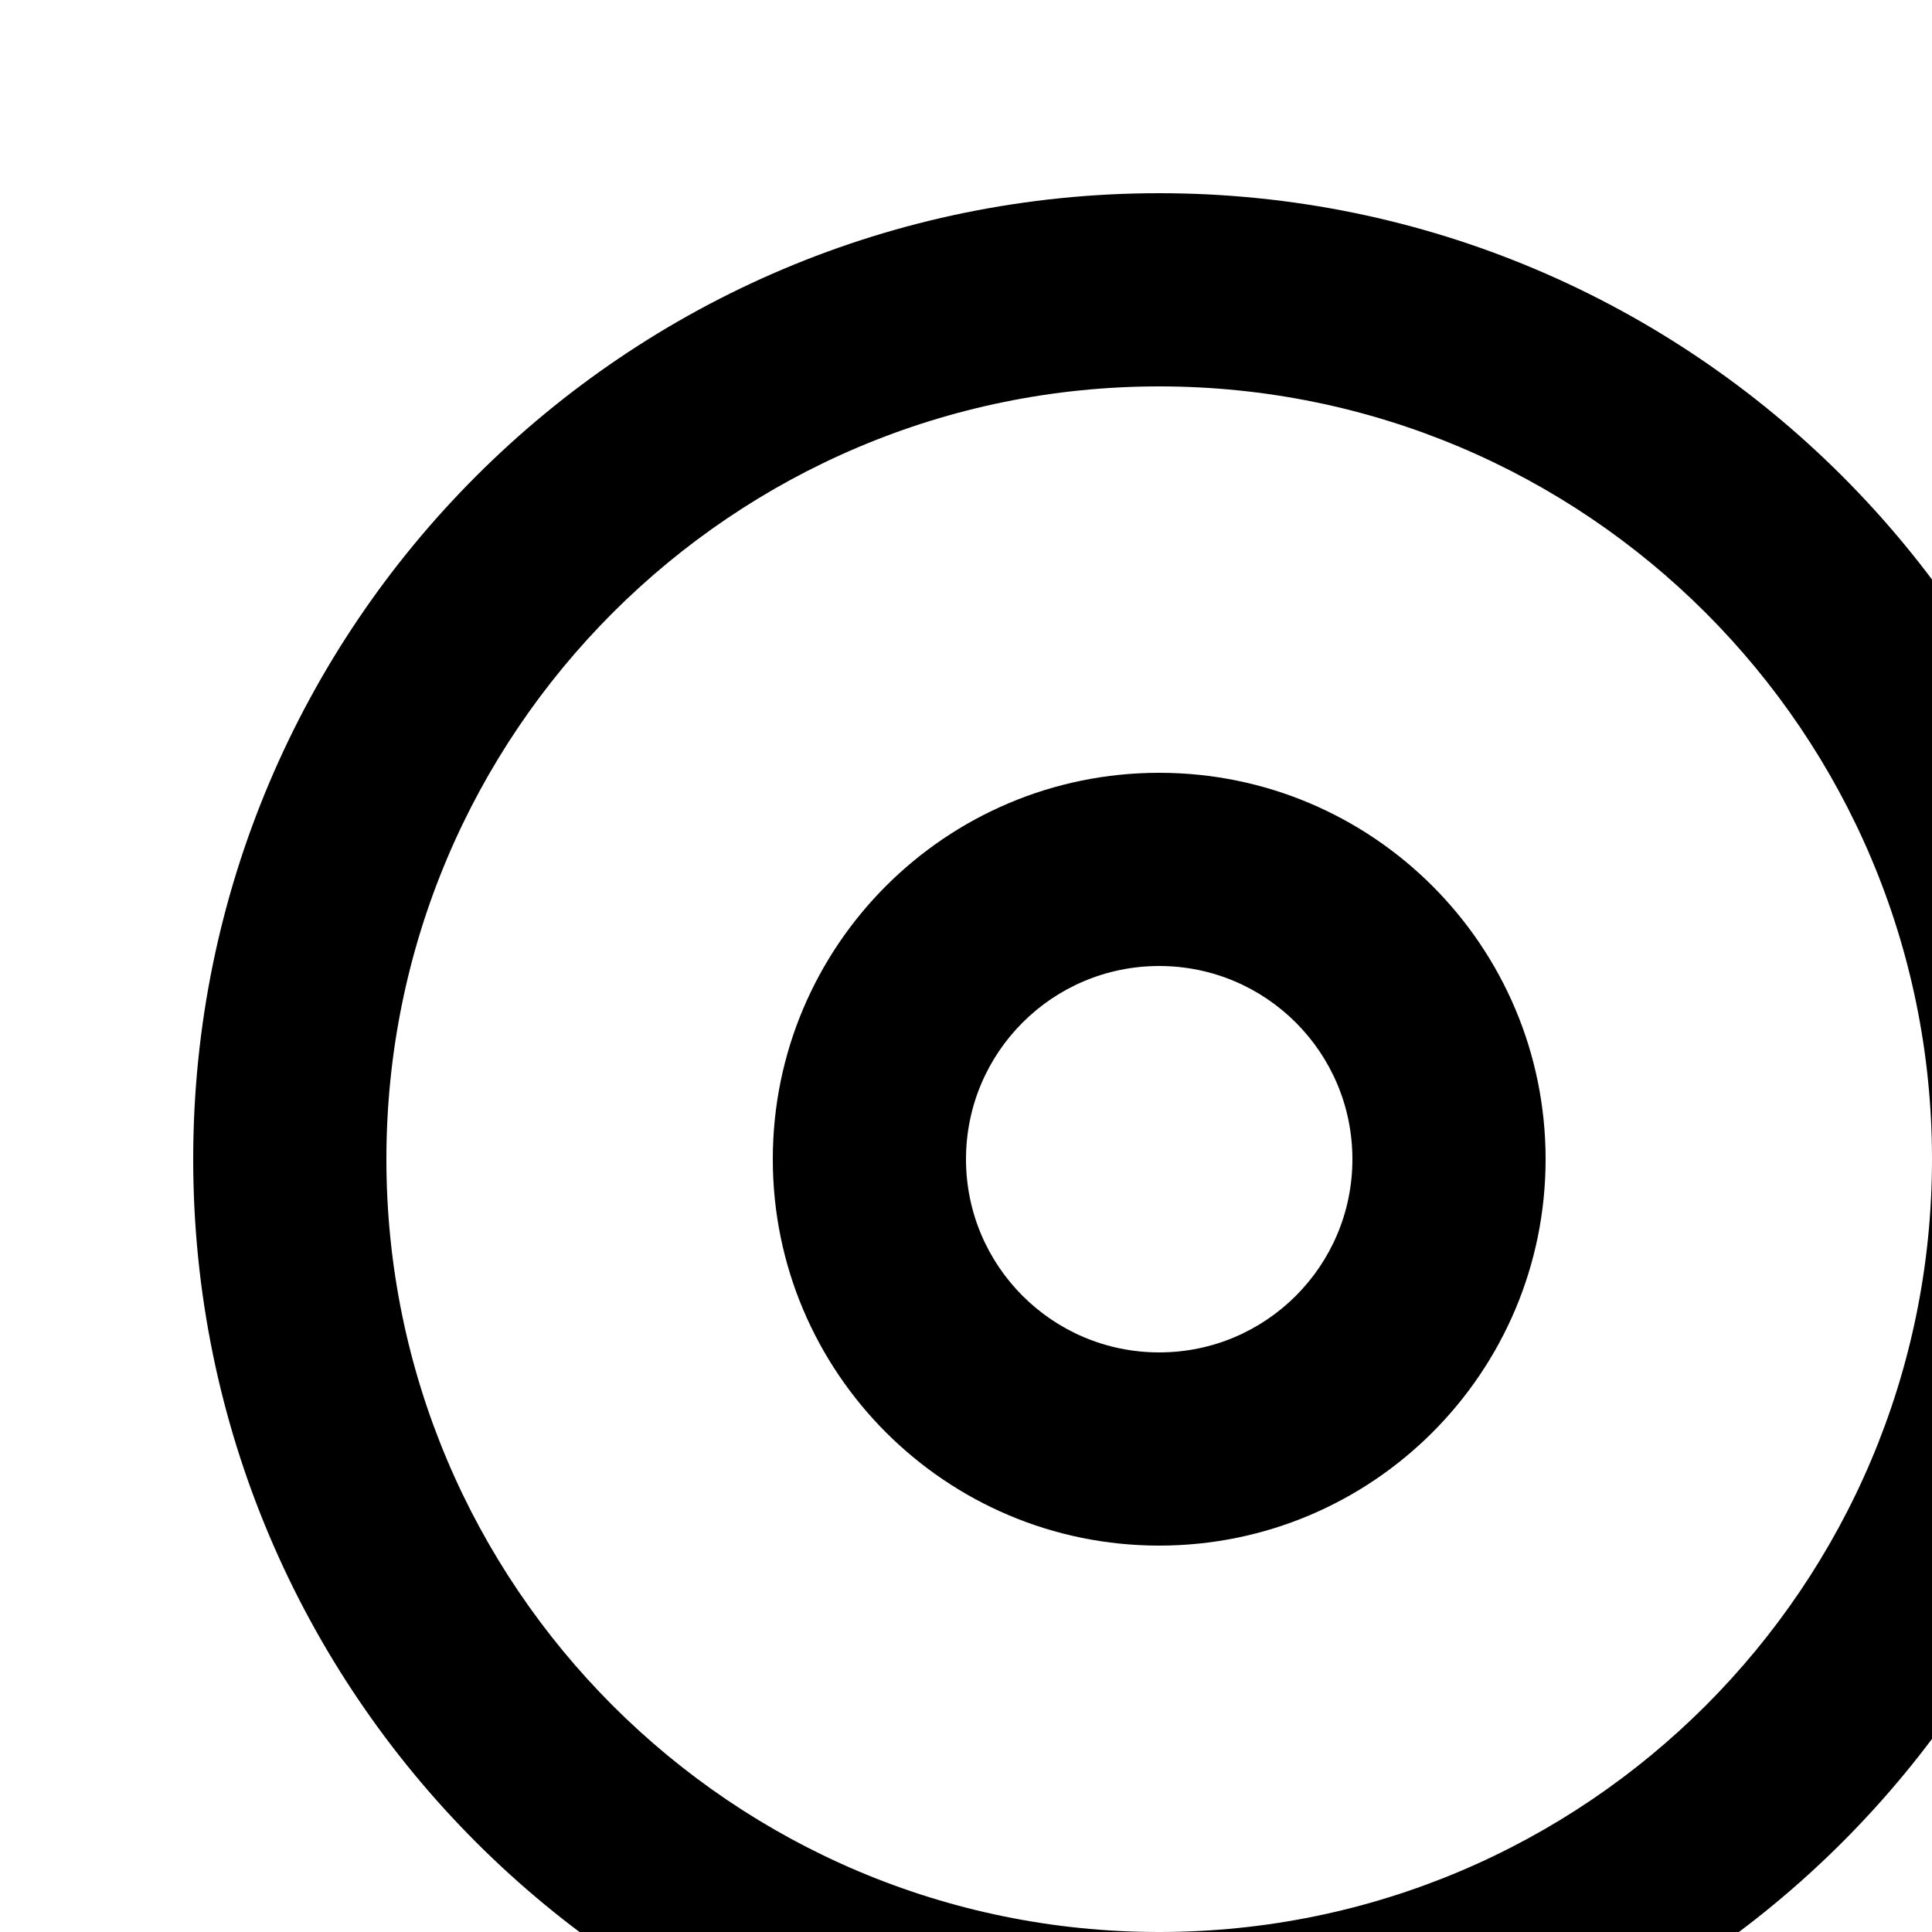
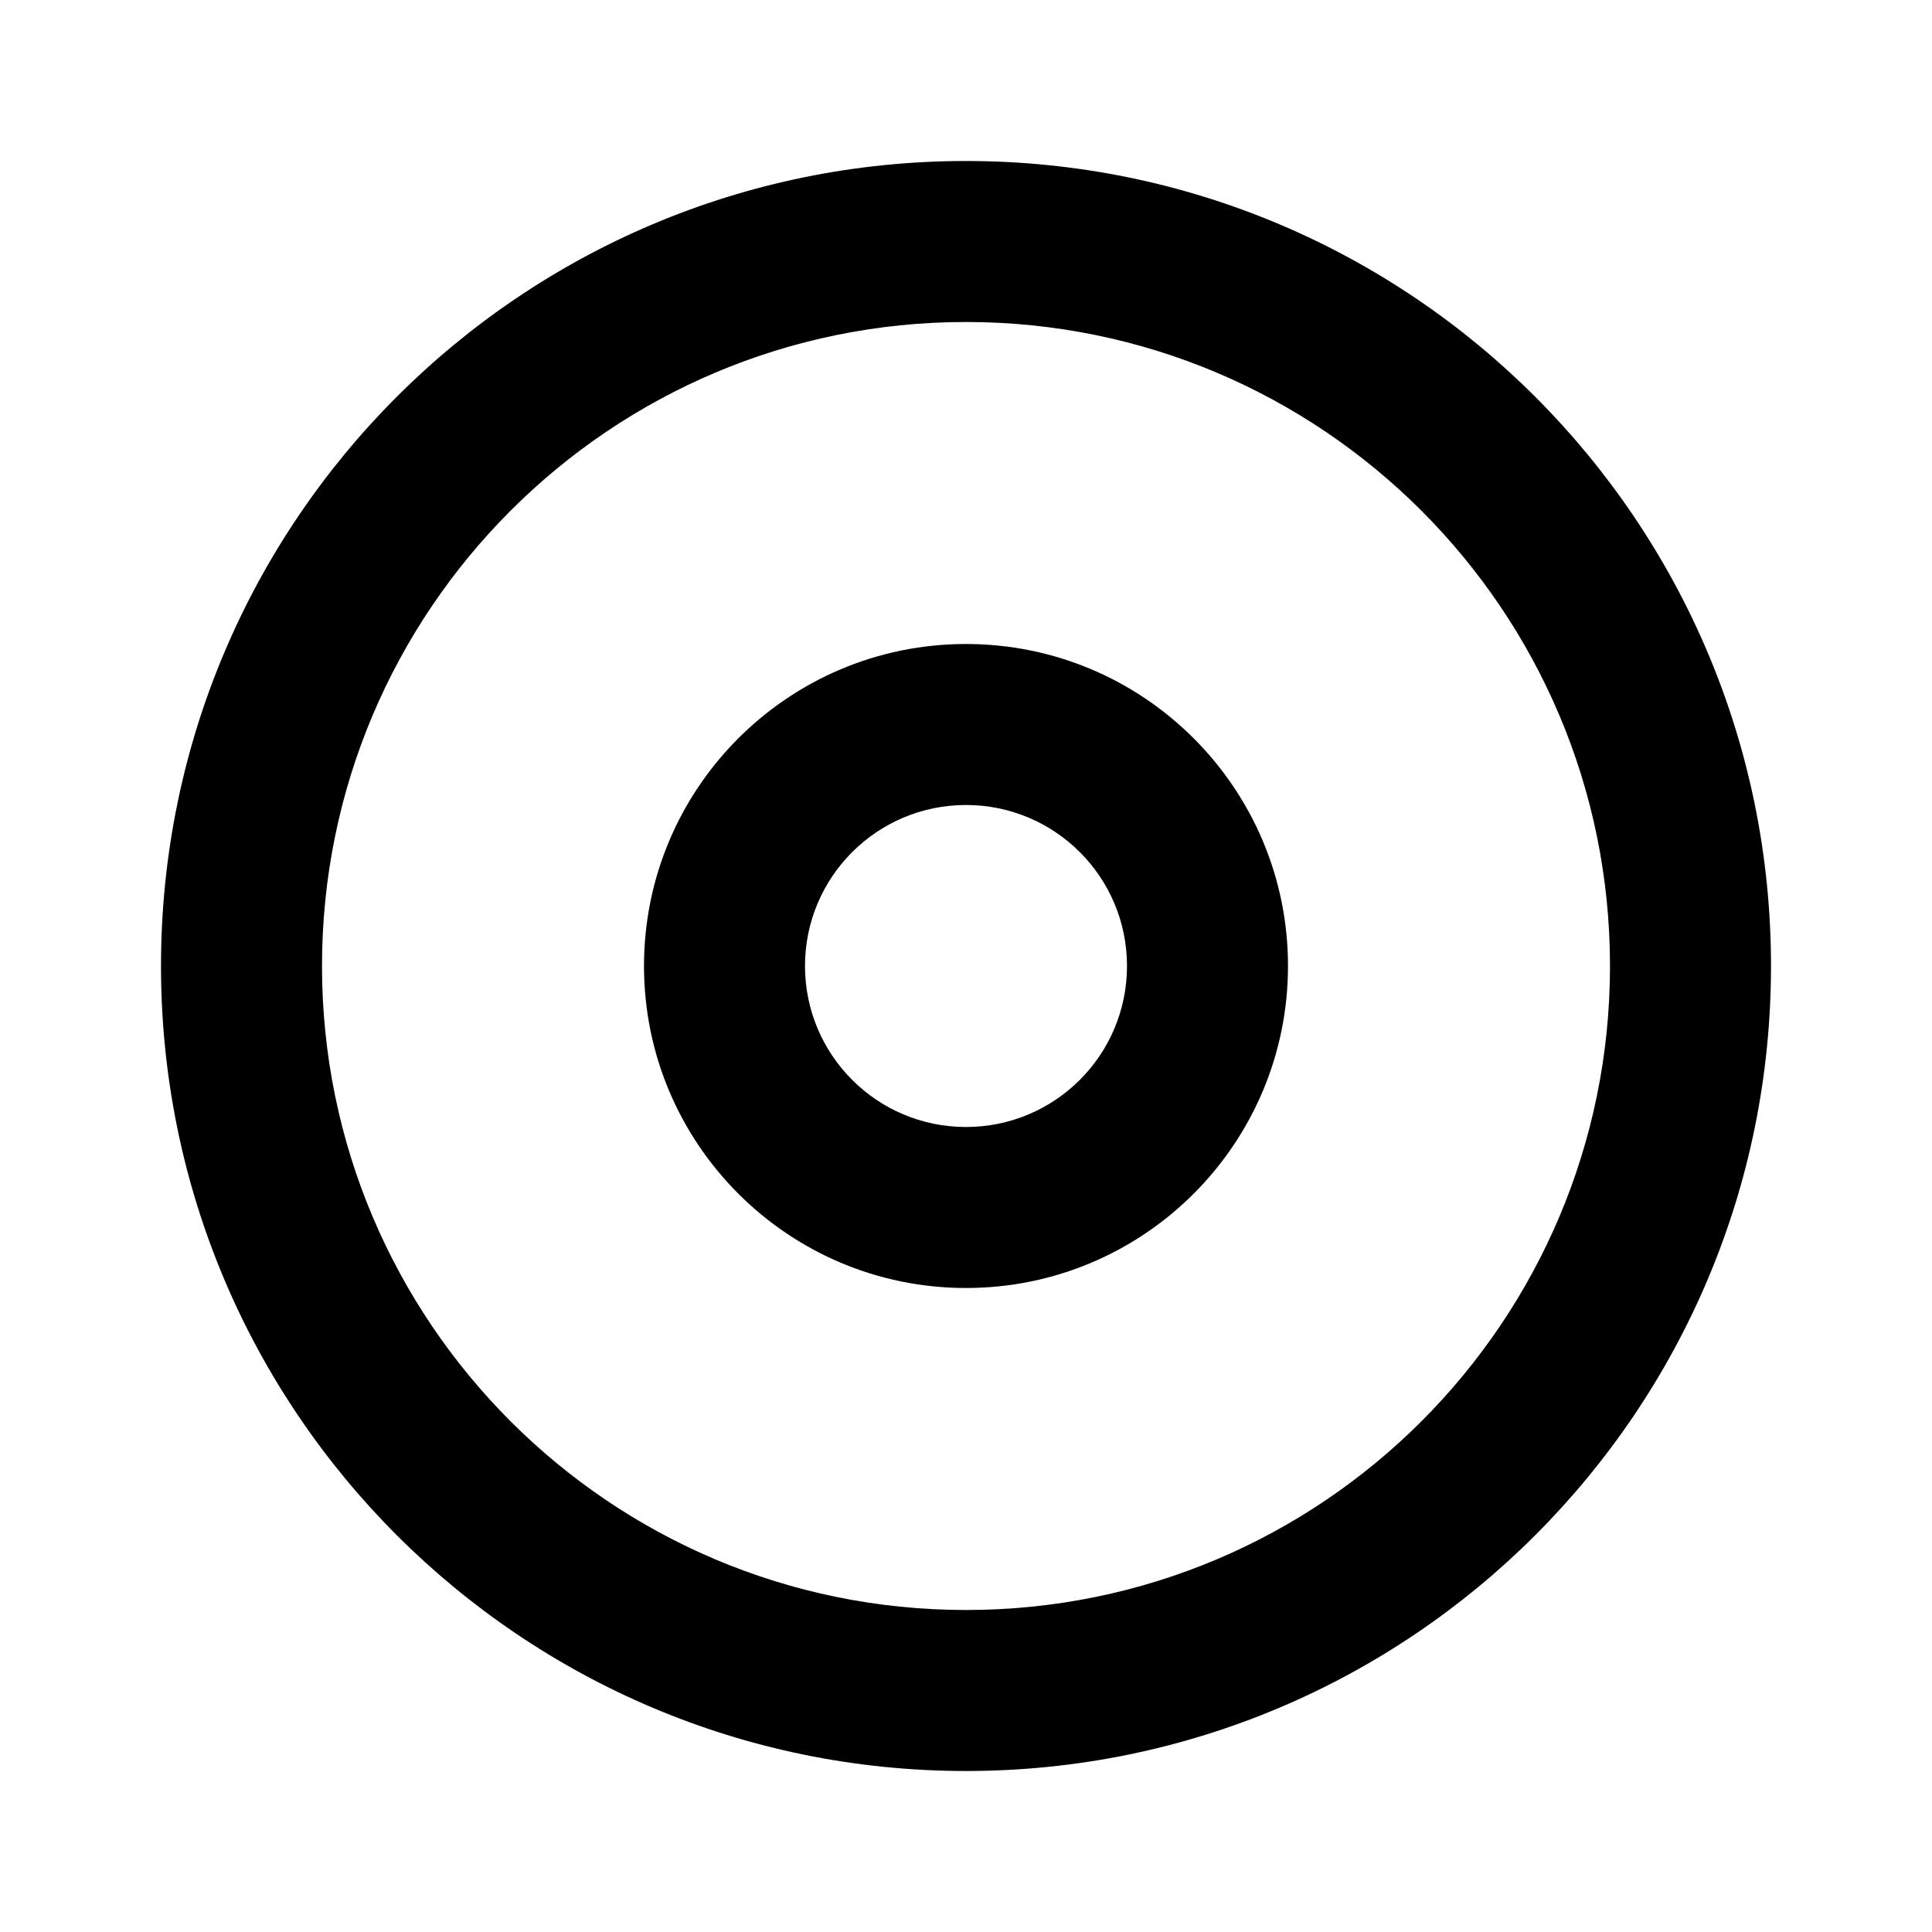
- <svg>
+ <svg xmlns="http://www.w3.org/2000/svg" width="24" height="24" viewBox="0 0 24 24">
  <path fill="000000" d="M12,20 C16.418,20 20,16.418 20,12 C20,7.582 16.418,4 12,4 C7.582,4 4,7.582 4,12 C4,16.418 7.582,20 12,20 Z M12,22 C6.477,22 2,17.523 2,12 C2,6.477 6.477,2 12,2 C17.523,2 22,6.477 22,12 C22,17.523 17.523,22 12,22 Z" id="Oval-7" />
  <path fill="000000" d="M12,14 C13.105,14 14,13.105 14,12 C14,10.895 13.105,10 12,10 C10.895,10 10,10.895 10,12 C10,13.105 10.895,14 12,14 Z M12,16 C9.791,16 8,14.209 8,12 C8,9.791 9.791,8 12,8 C14.209,8 16,9.791 16,12 C16,14.209 14.209,16 12,16 Z" id="Oval-7" />
</svg>
